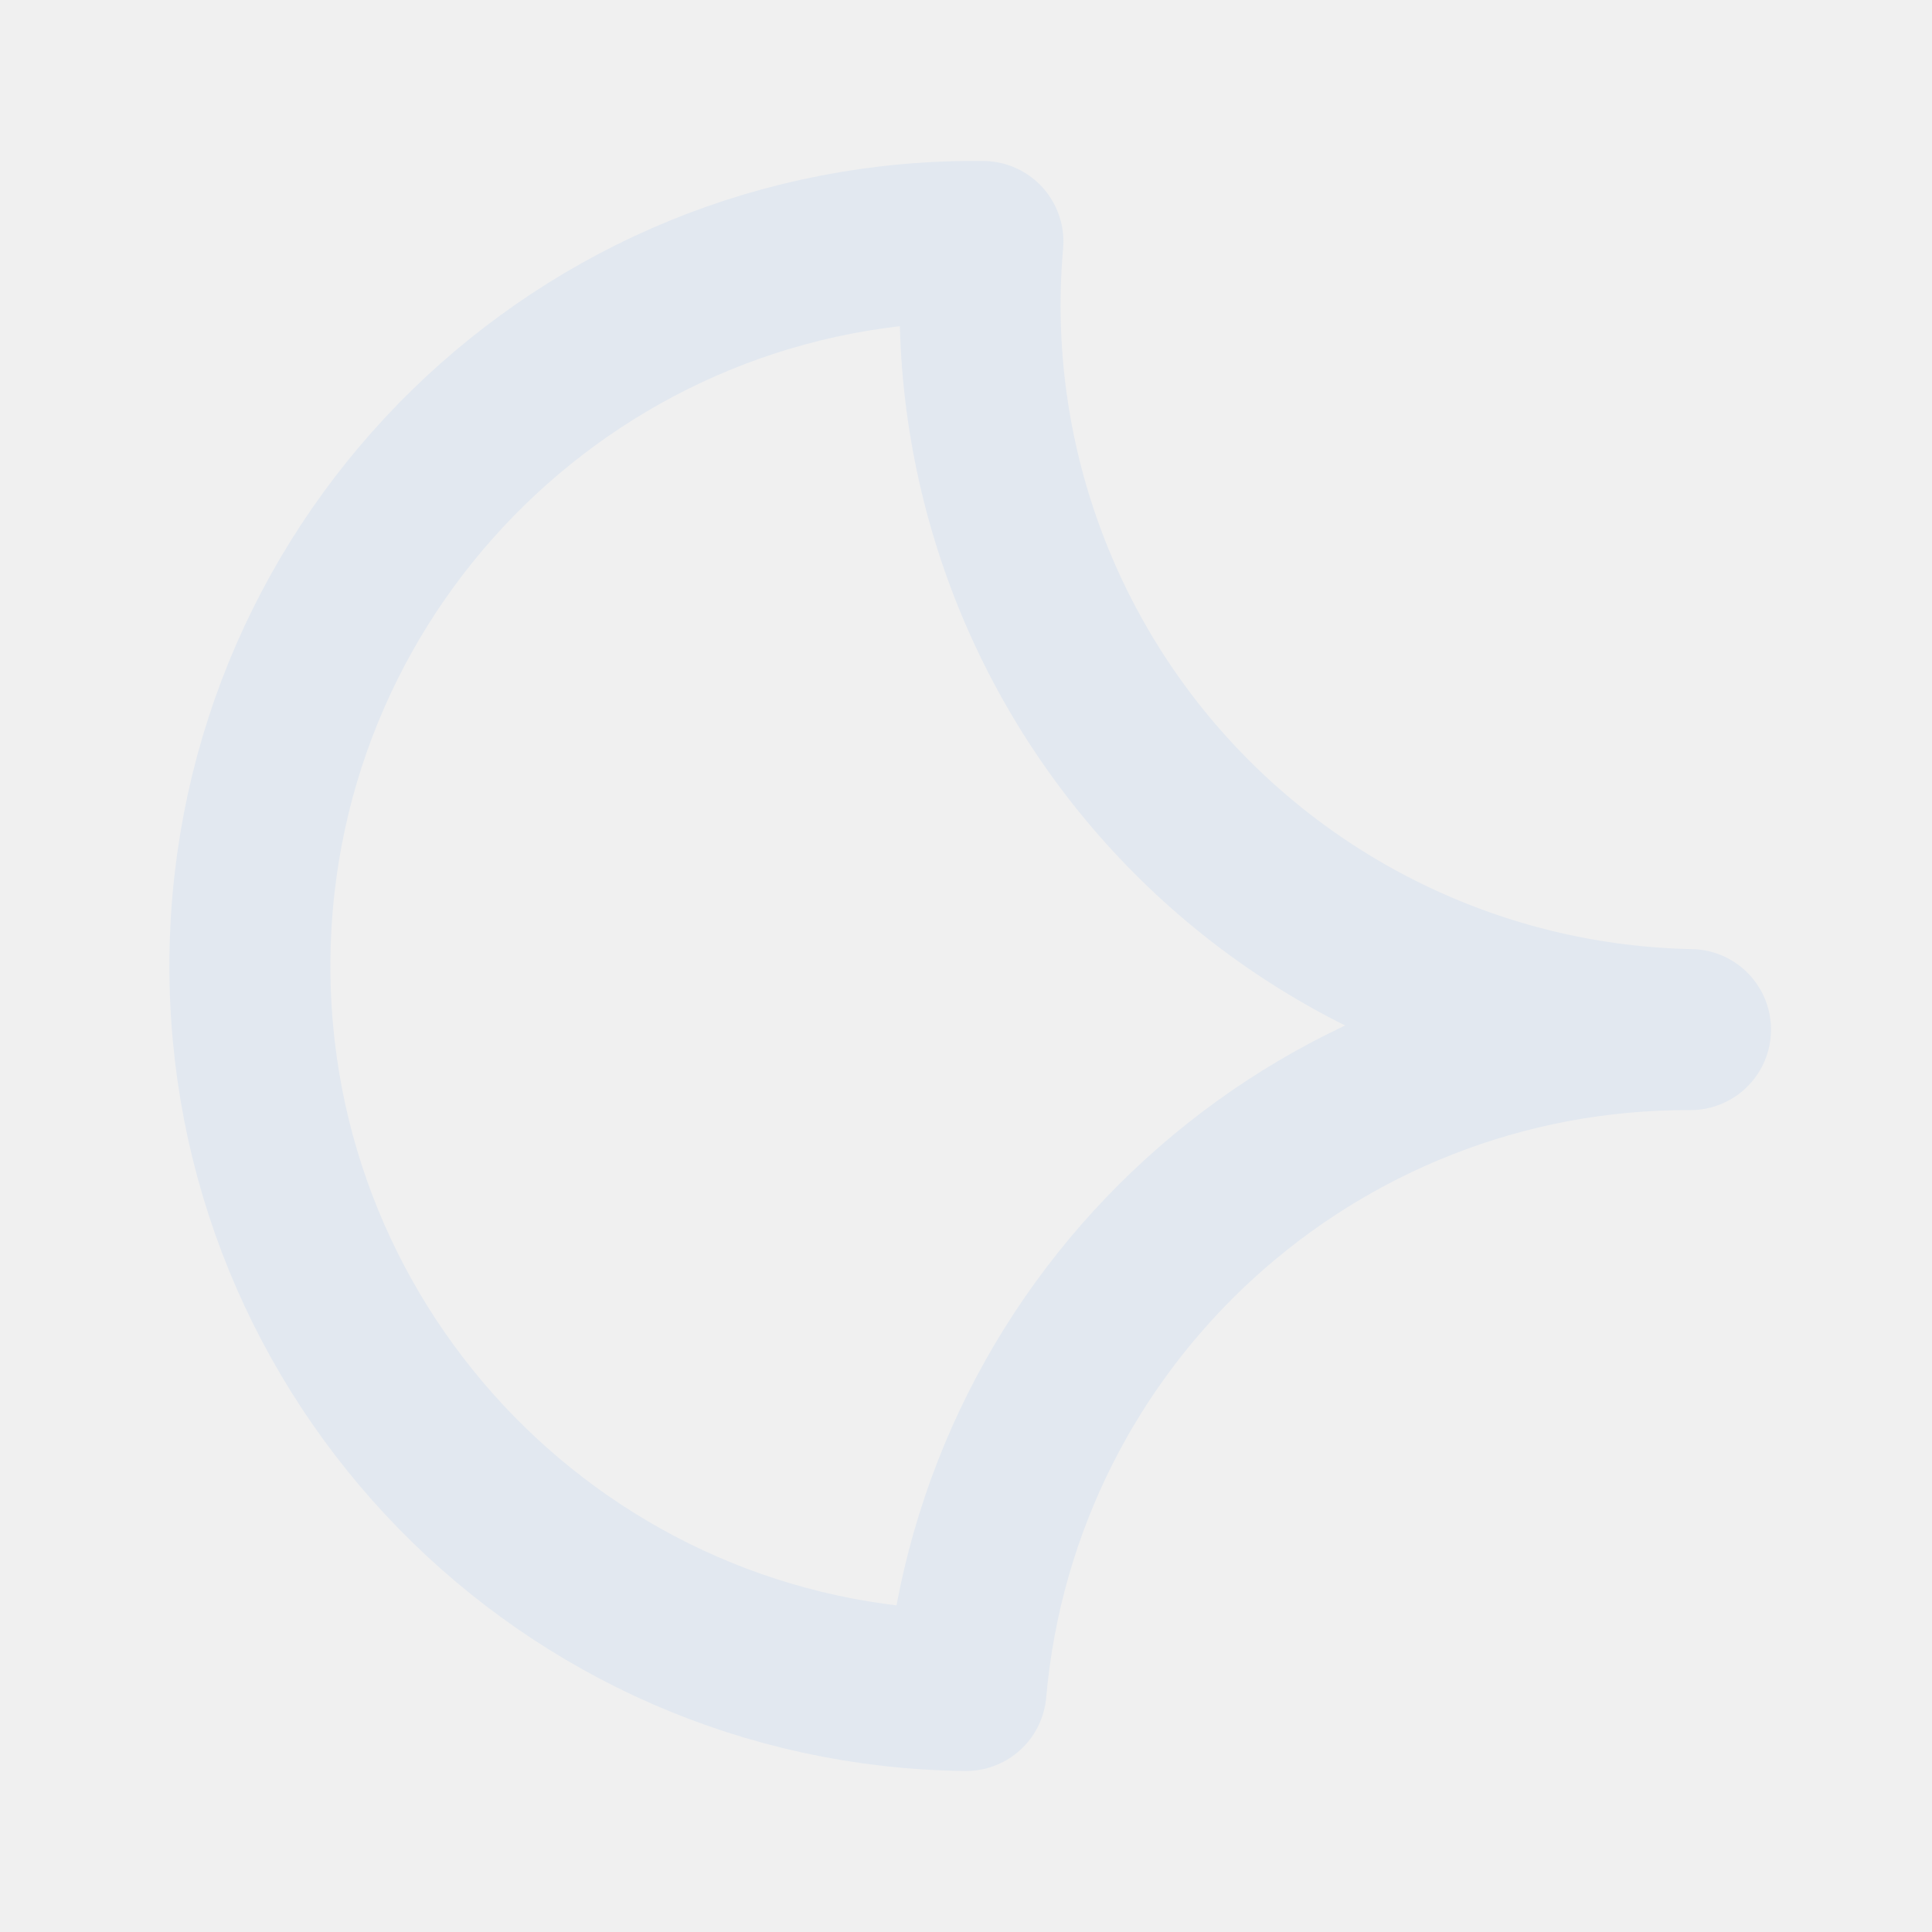
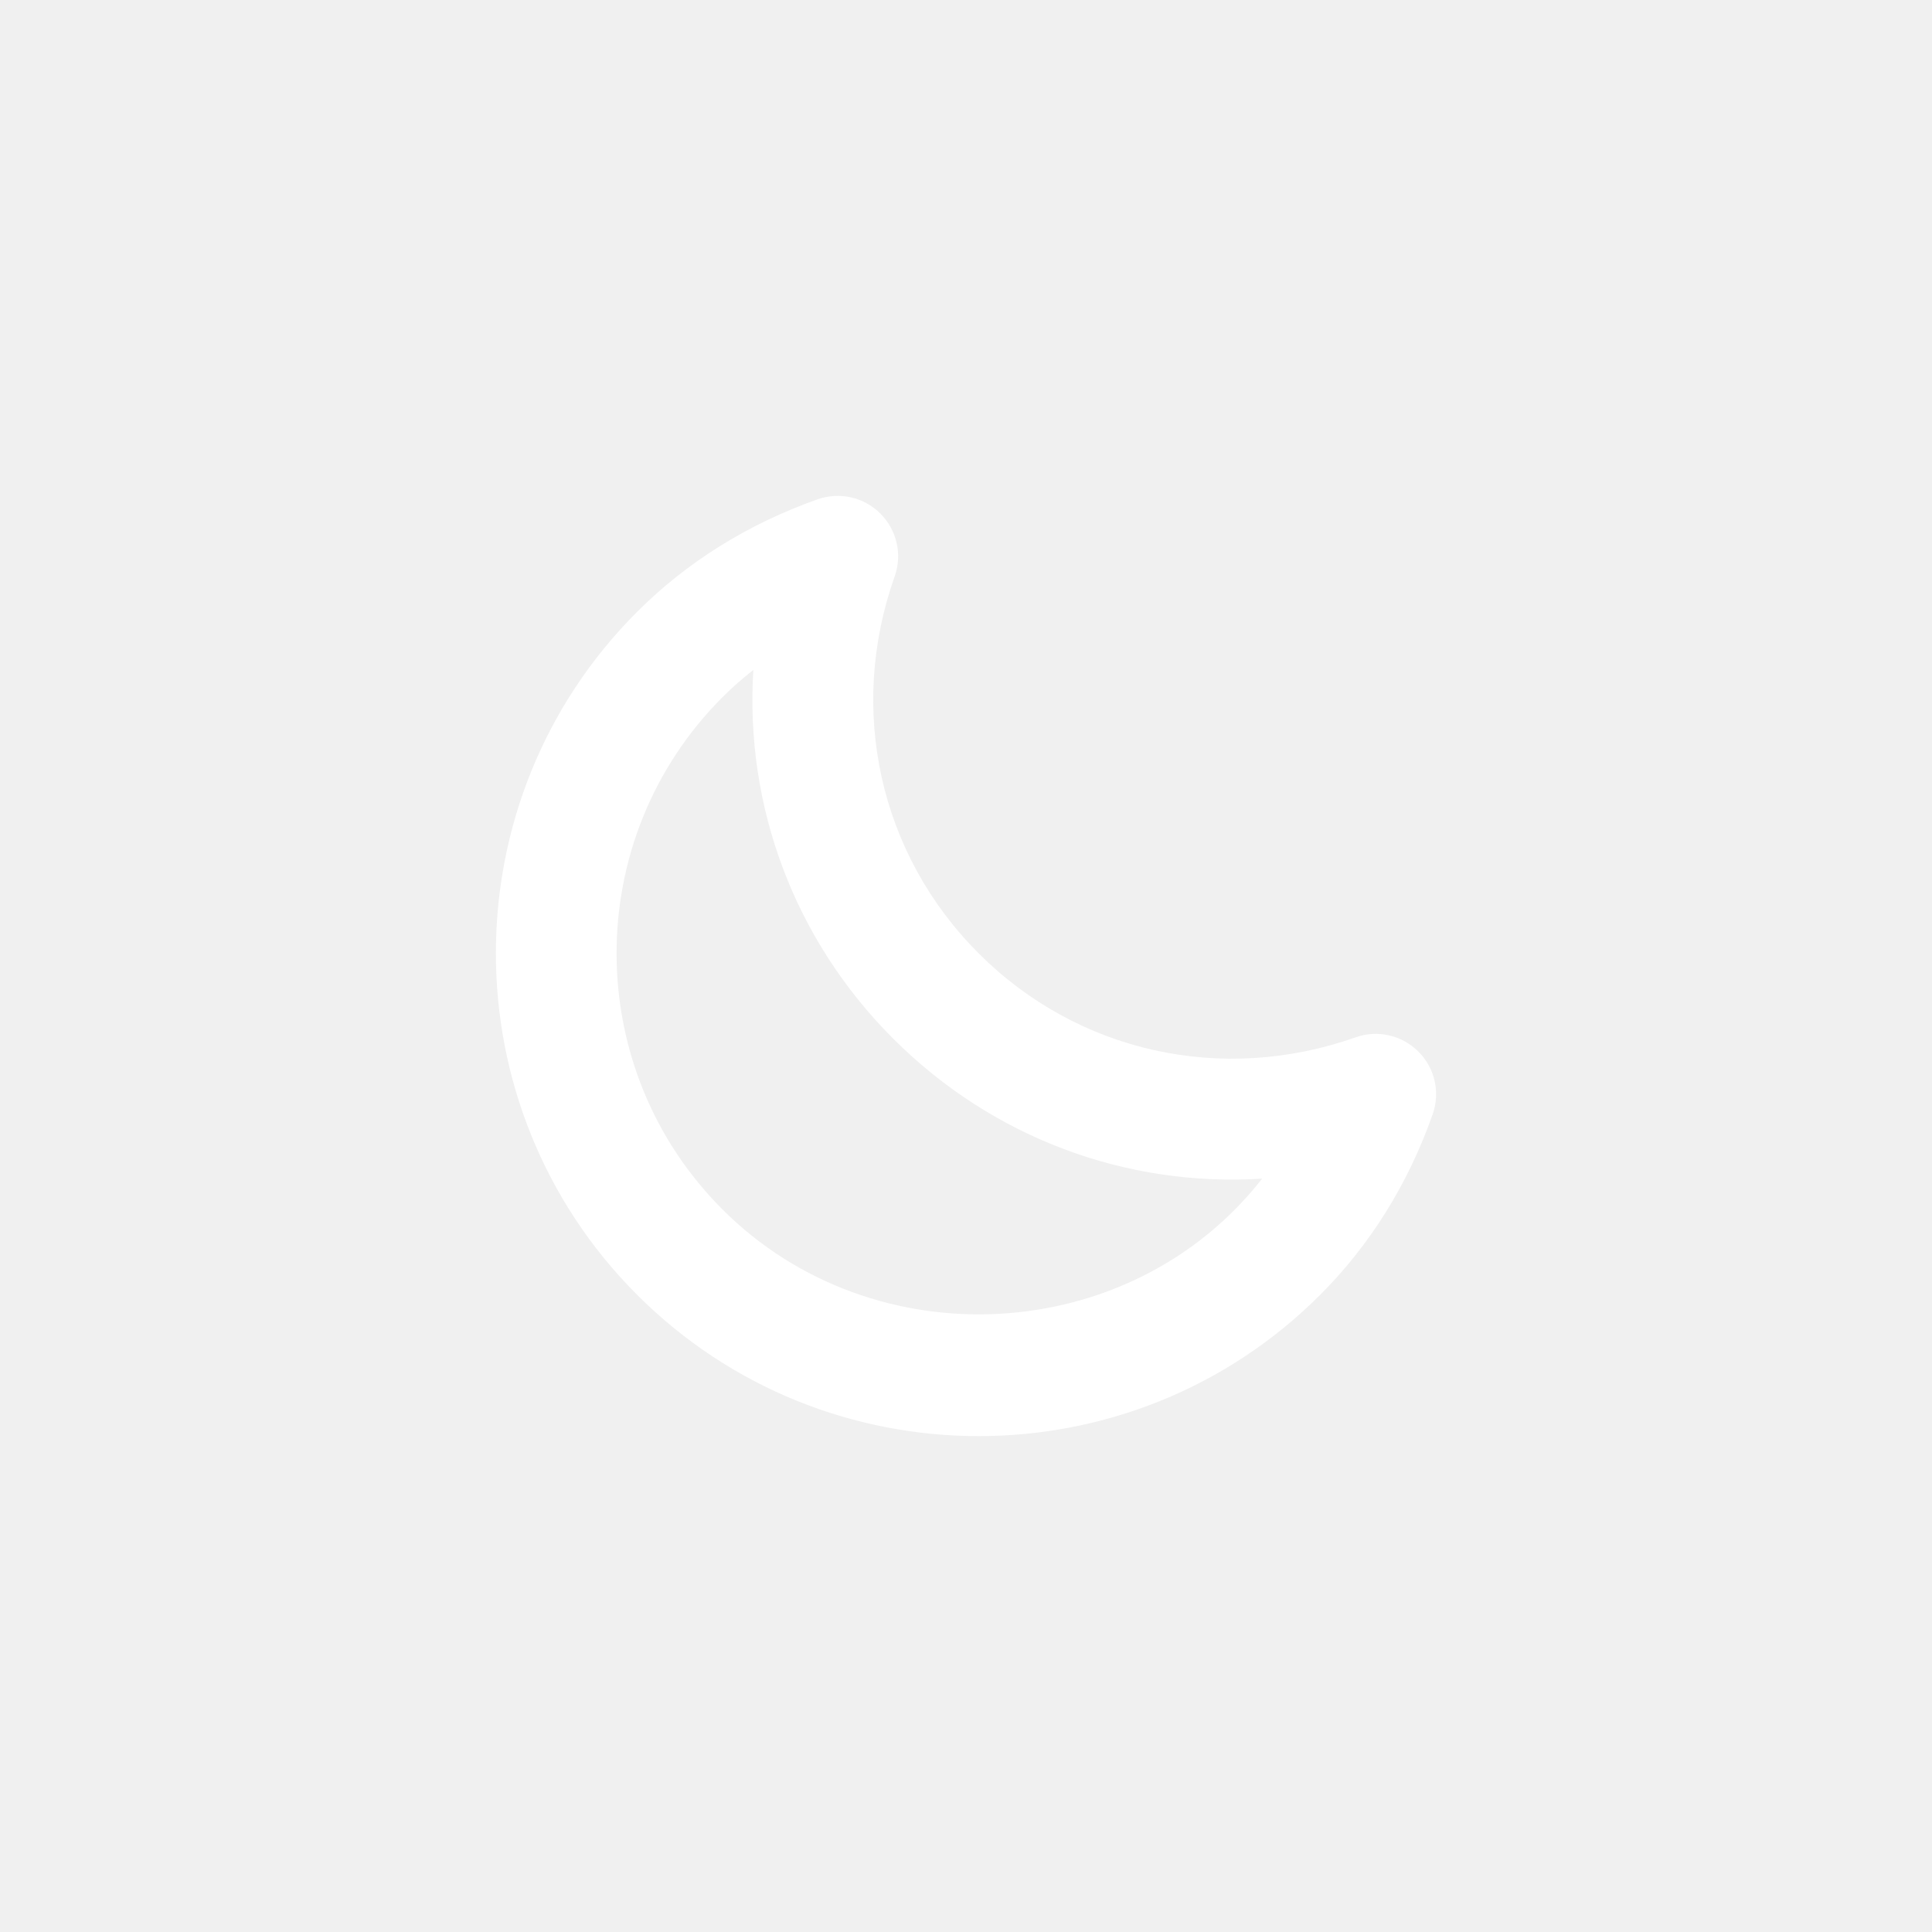
- <svg xmlns="http://www.w3.org/2000/svg" viewBox="0 0 24 24" fill="none" stroke="#e2e8f0" stroke-width="2" stroke-linecap="round" stroke-linejoin="round" class="feather feather-moon">
-   <path d="M21 12.79A9 9 0 0 1 12.21 3 7 7 0 0 0 12 21a9 9 0 0 1 9-8.21z" />
+ <svg xmlns="http://www.w3.org/2000/svg" viewBox="0 0 512 512" xml:space="preserve">
+   <path d="M349.852 343.15c-49.875 49.916-131.083 49.916-181 0-49.916-49.918-49.916-131.125 0-181.021 13.209-13.187 29.312-23.25 47.832-29.812 5.834-2.042 12.293-.562 16.625 3.792 4.376 4.375 5.855 10.833 3.793 16.625-12.542 35.375-4 73.666 22.25 99.917 26.209 26.228 64.5 34.75 99.916 22.25 5.792-2.062 12.271-.582 16.625 3.793 4.376 4.332 5.834 10.812 3.771 16.625-6.521 18.519-16.604 34.622-29.812 47.831zM191.477 184.754c-37.438 37.438-37.438 98.354 0 135.771 40 40.021 108.125 36.416 143-8.168-35.959 2.25-71.375-10.729-97.75-37.084-26.375-26.354-39.333-61.771-37.084-97.729a90.21 90.21 0 0 0-8.166 7.21z" fill="#ffffff" class="fill-1d1d1b" />
</svg>
